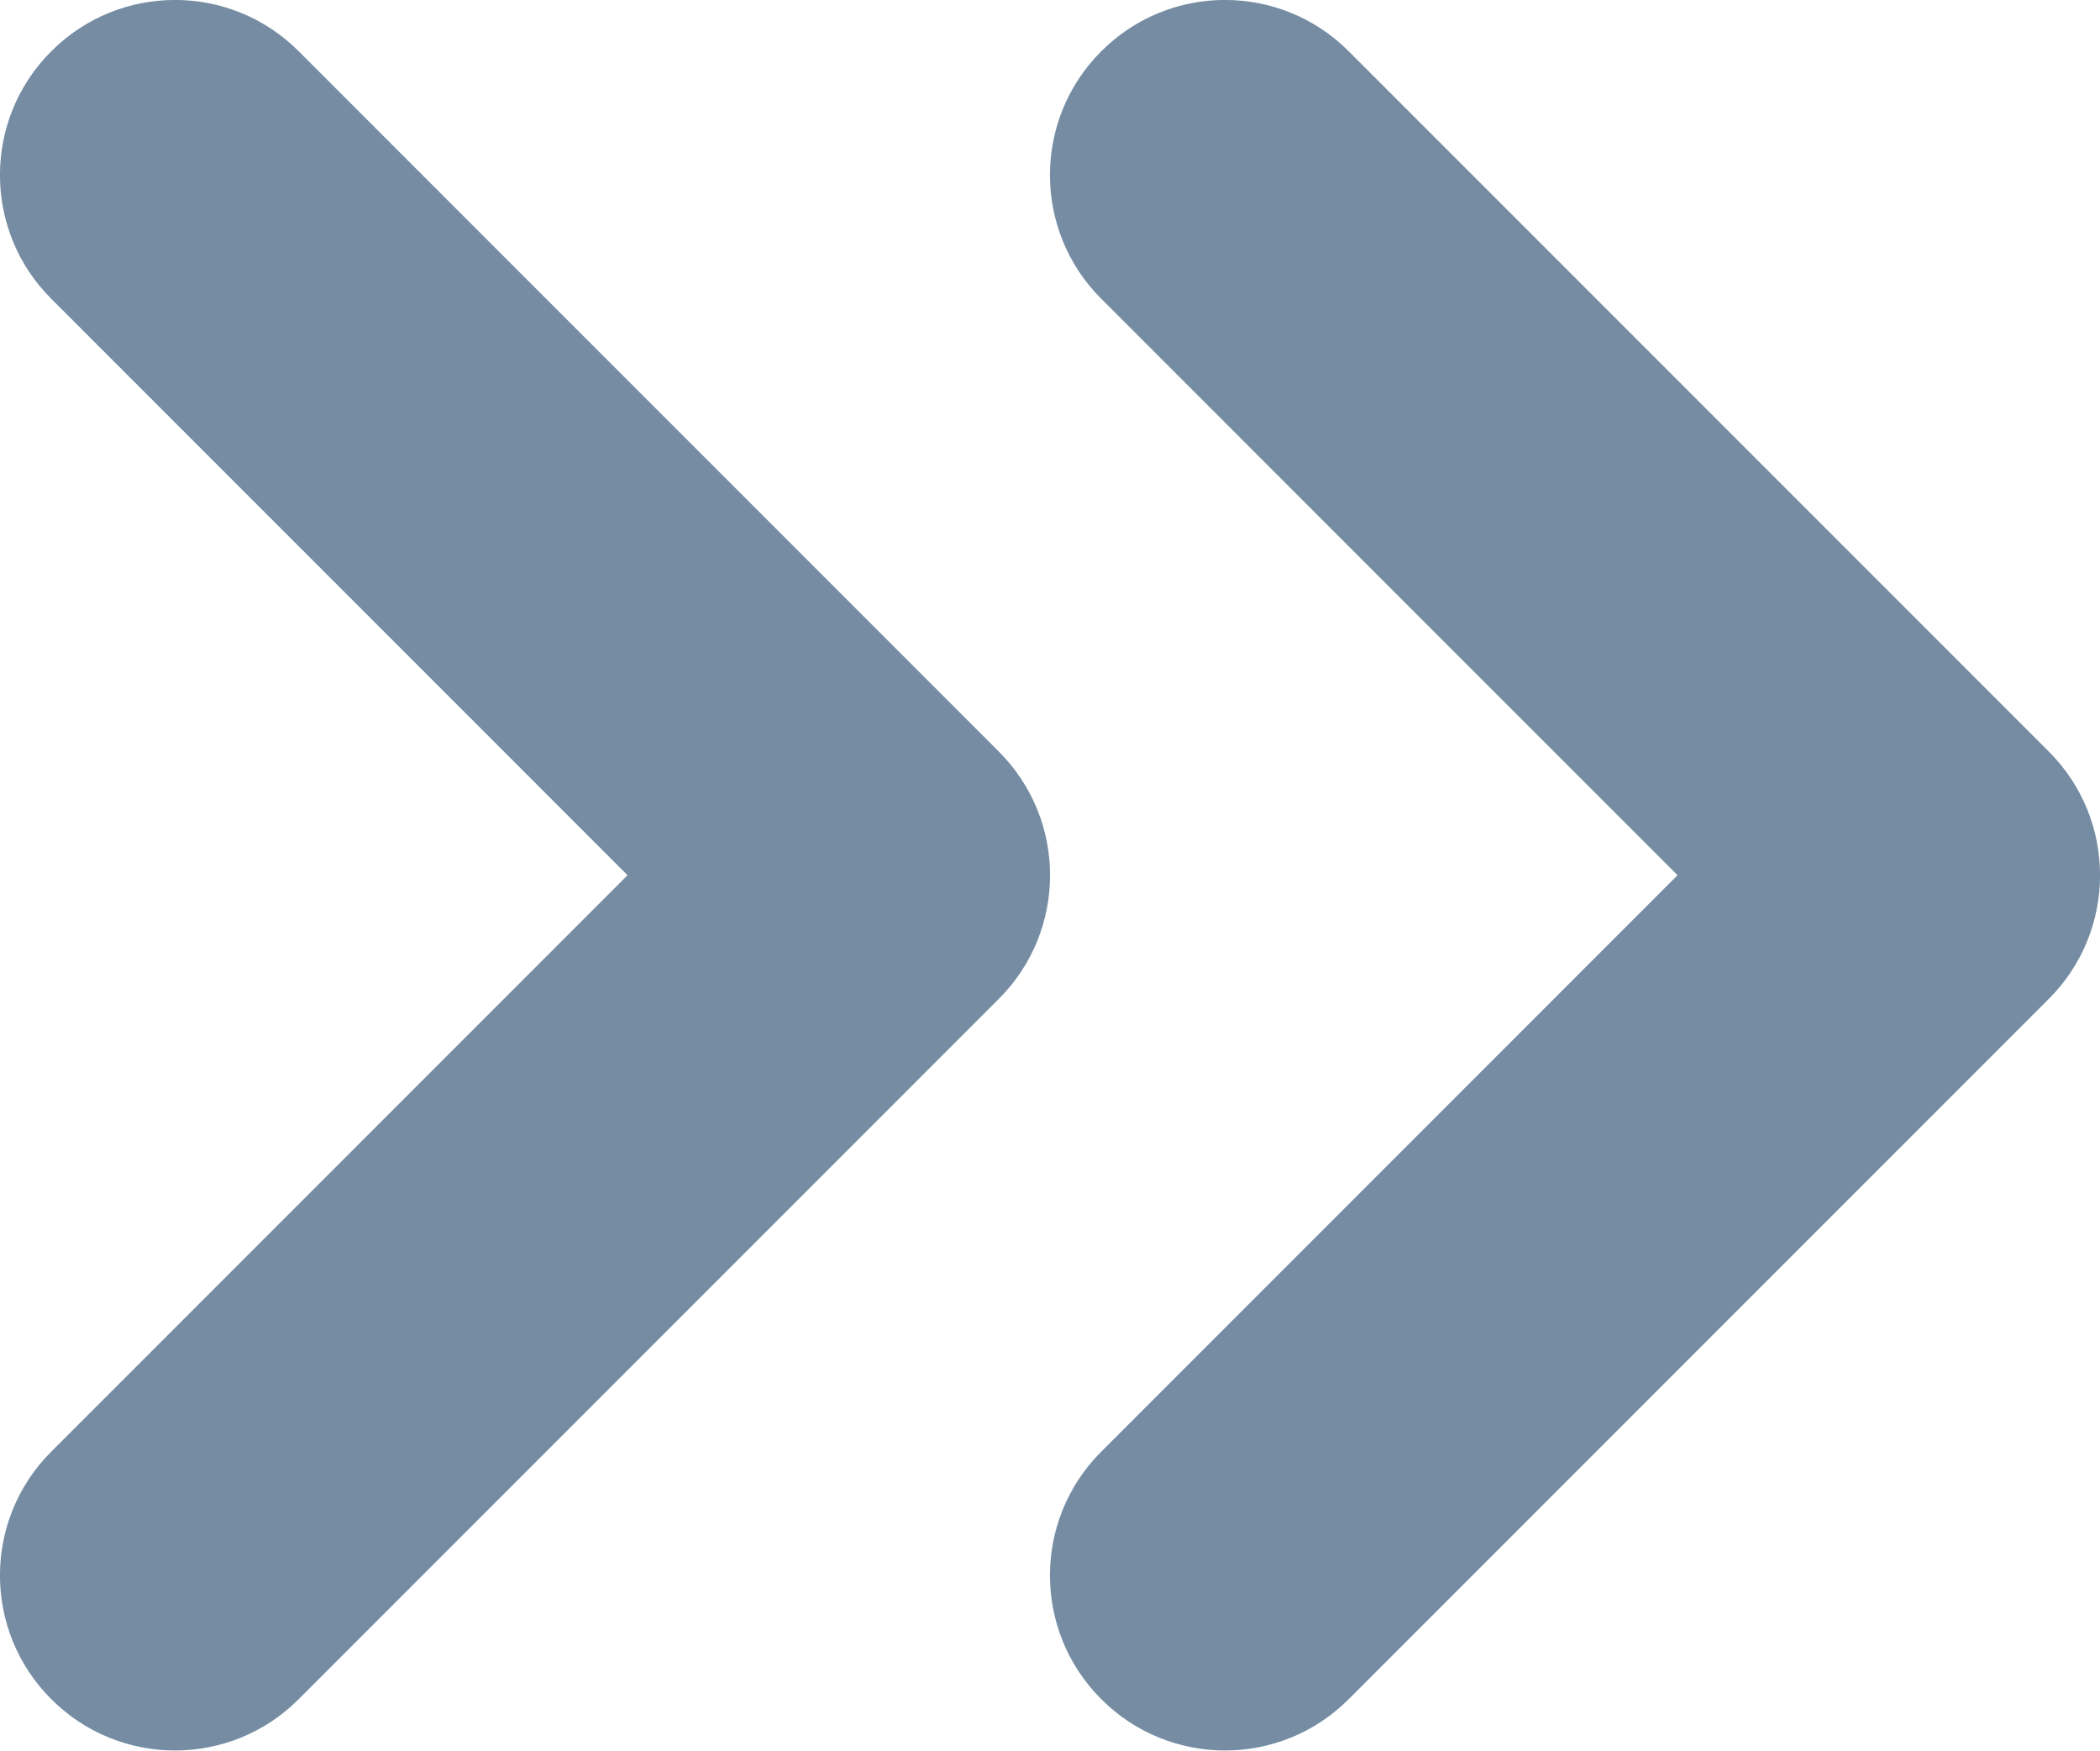
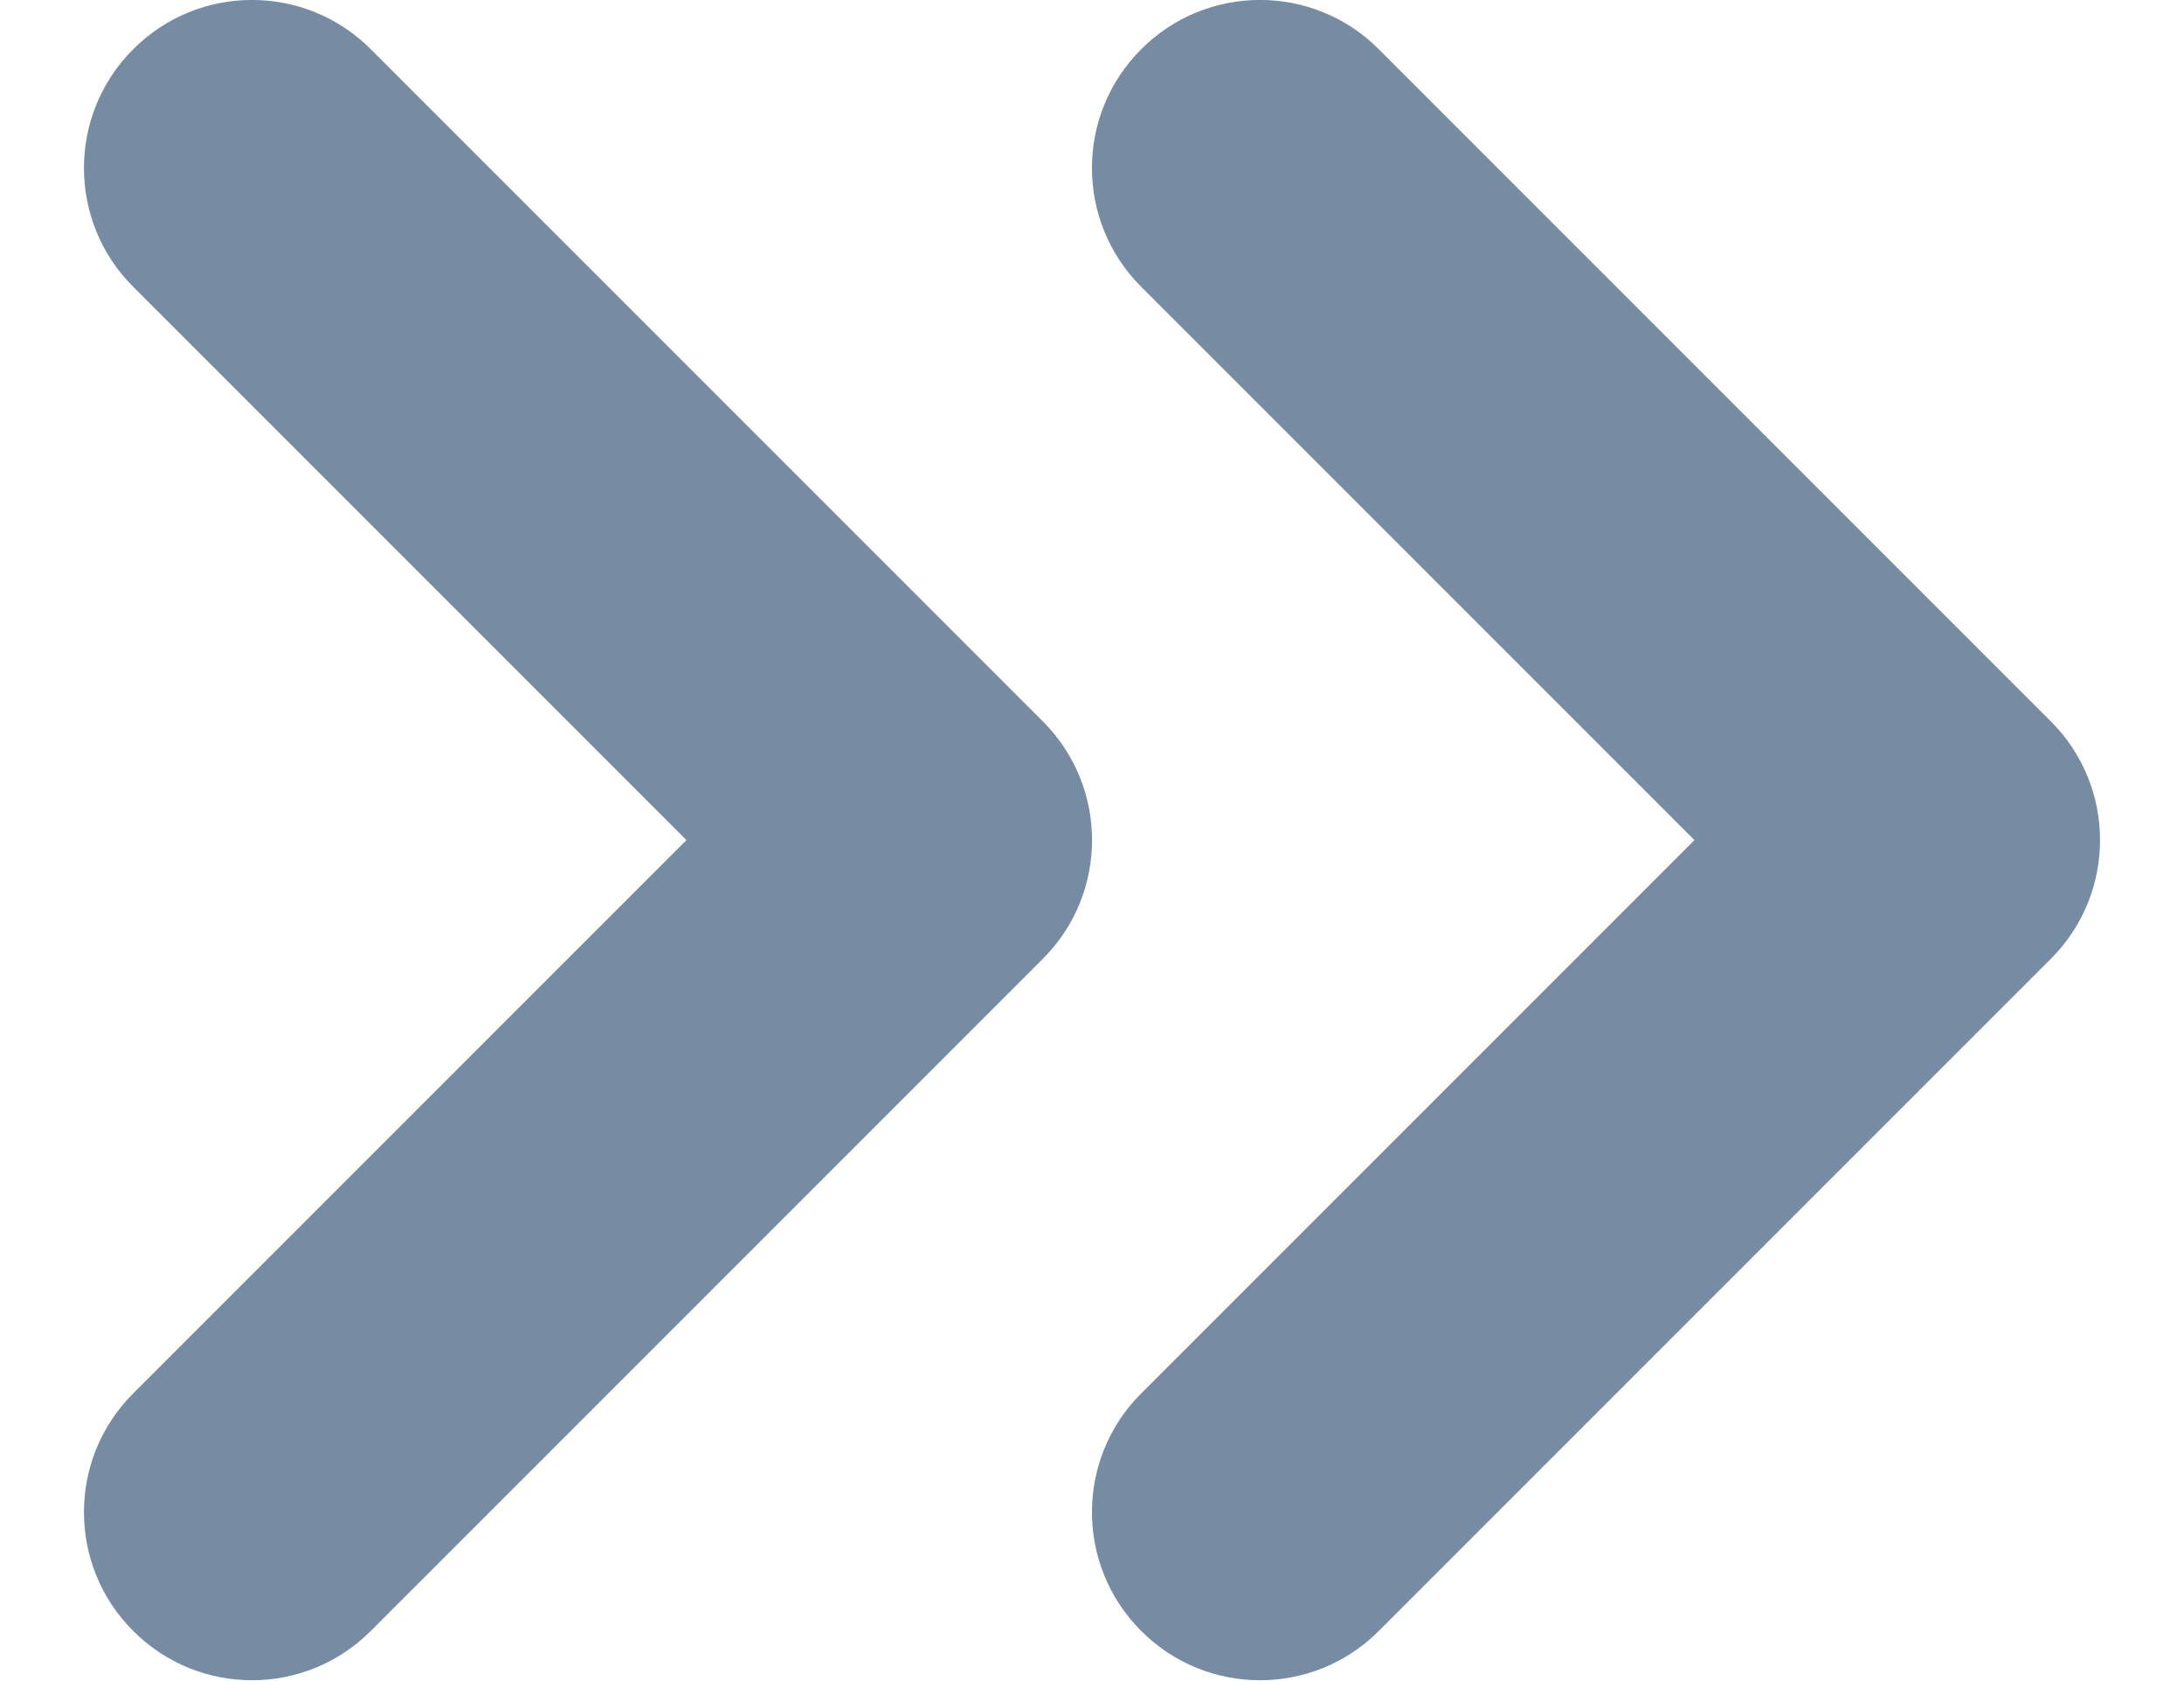
- <svg xmlns="http://www.w3.org/2000/svg" id="meteor-icon-kit__regular-double-chevron-right-xs" viewBox="0 0 12 10" fill="none">
-   <path fill-rule="evenodd" clip-rule="evenodd" d="M0.293 8.293L3.586 5L0.293 1.707C-0.098 1.317 -0.098 0.683 0.293 0.293C0.683 -0.098 1.317 -0.098 1.707 0.293L5.707 4.293C6.098 4.683 6.098 5.317 5.707 5.707L1.707 9.707C1.317 10.098 0.683 10.098 0.293 9.707C-0.098 9.317 -0.098 8.683 0.293 8.293zM6.293 8.293L9.586 5L6.293 1.707C5.902 1.317 5.902 0.683 6.293 0.293C6.683 -0.098 7.317 -0.098 7.707 0.293L11.707 4.293C12.098 4.683 12.098 5.317 11.707 5.707L7.707 9.707C7.317 10.098 6.683 10.098 6.293 9.707C5.902 9.317 5.902 8.683 6.293 8.293z" fill="#758CA3" />
+ <svg xmlns="http://www.w3.org/2000/svg" id="meteor-icon-kit__regular-double-chevron-right-xs" viewBox="0 0 13 10" fill="none">
+   <path fill-rule="evenodd" clip-rule="evenodd" d="M0.793 8.293L4.086 5L0.793 1.707C0.402 1.317 0.402 0.683 0.793 0.293C1.183 -0.098 1.817 -0.098 2.207 0.293L6.207 4.293C6.598 4.683 6.598 5.317 6.207 5.707L2.207 9.707C1.817 10.098 1.183 10.098 0.793 9.707C0.402 9.317 0.402 8.683 0.793 8.293zM6.793 8.293L10.086 5L6.793 1.707C6.402 1.317 6.402 0.683 6.793 0.293C7.183 -0.098 7.817 -0.098 8.207 0.293L12.207 4.293C12.598 4.683 12.598 5.317 12.207 5.707L8.207 9.707C7.817 10.098 7.183 10.098 6.793 9.707C6.402 9.317 6.402 8.683 6.793 8.293z" fill="#758CA3" />
</svg>
